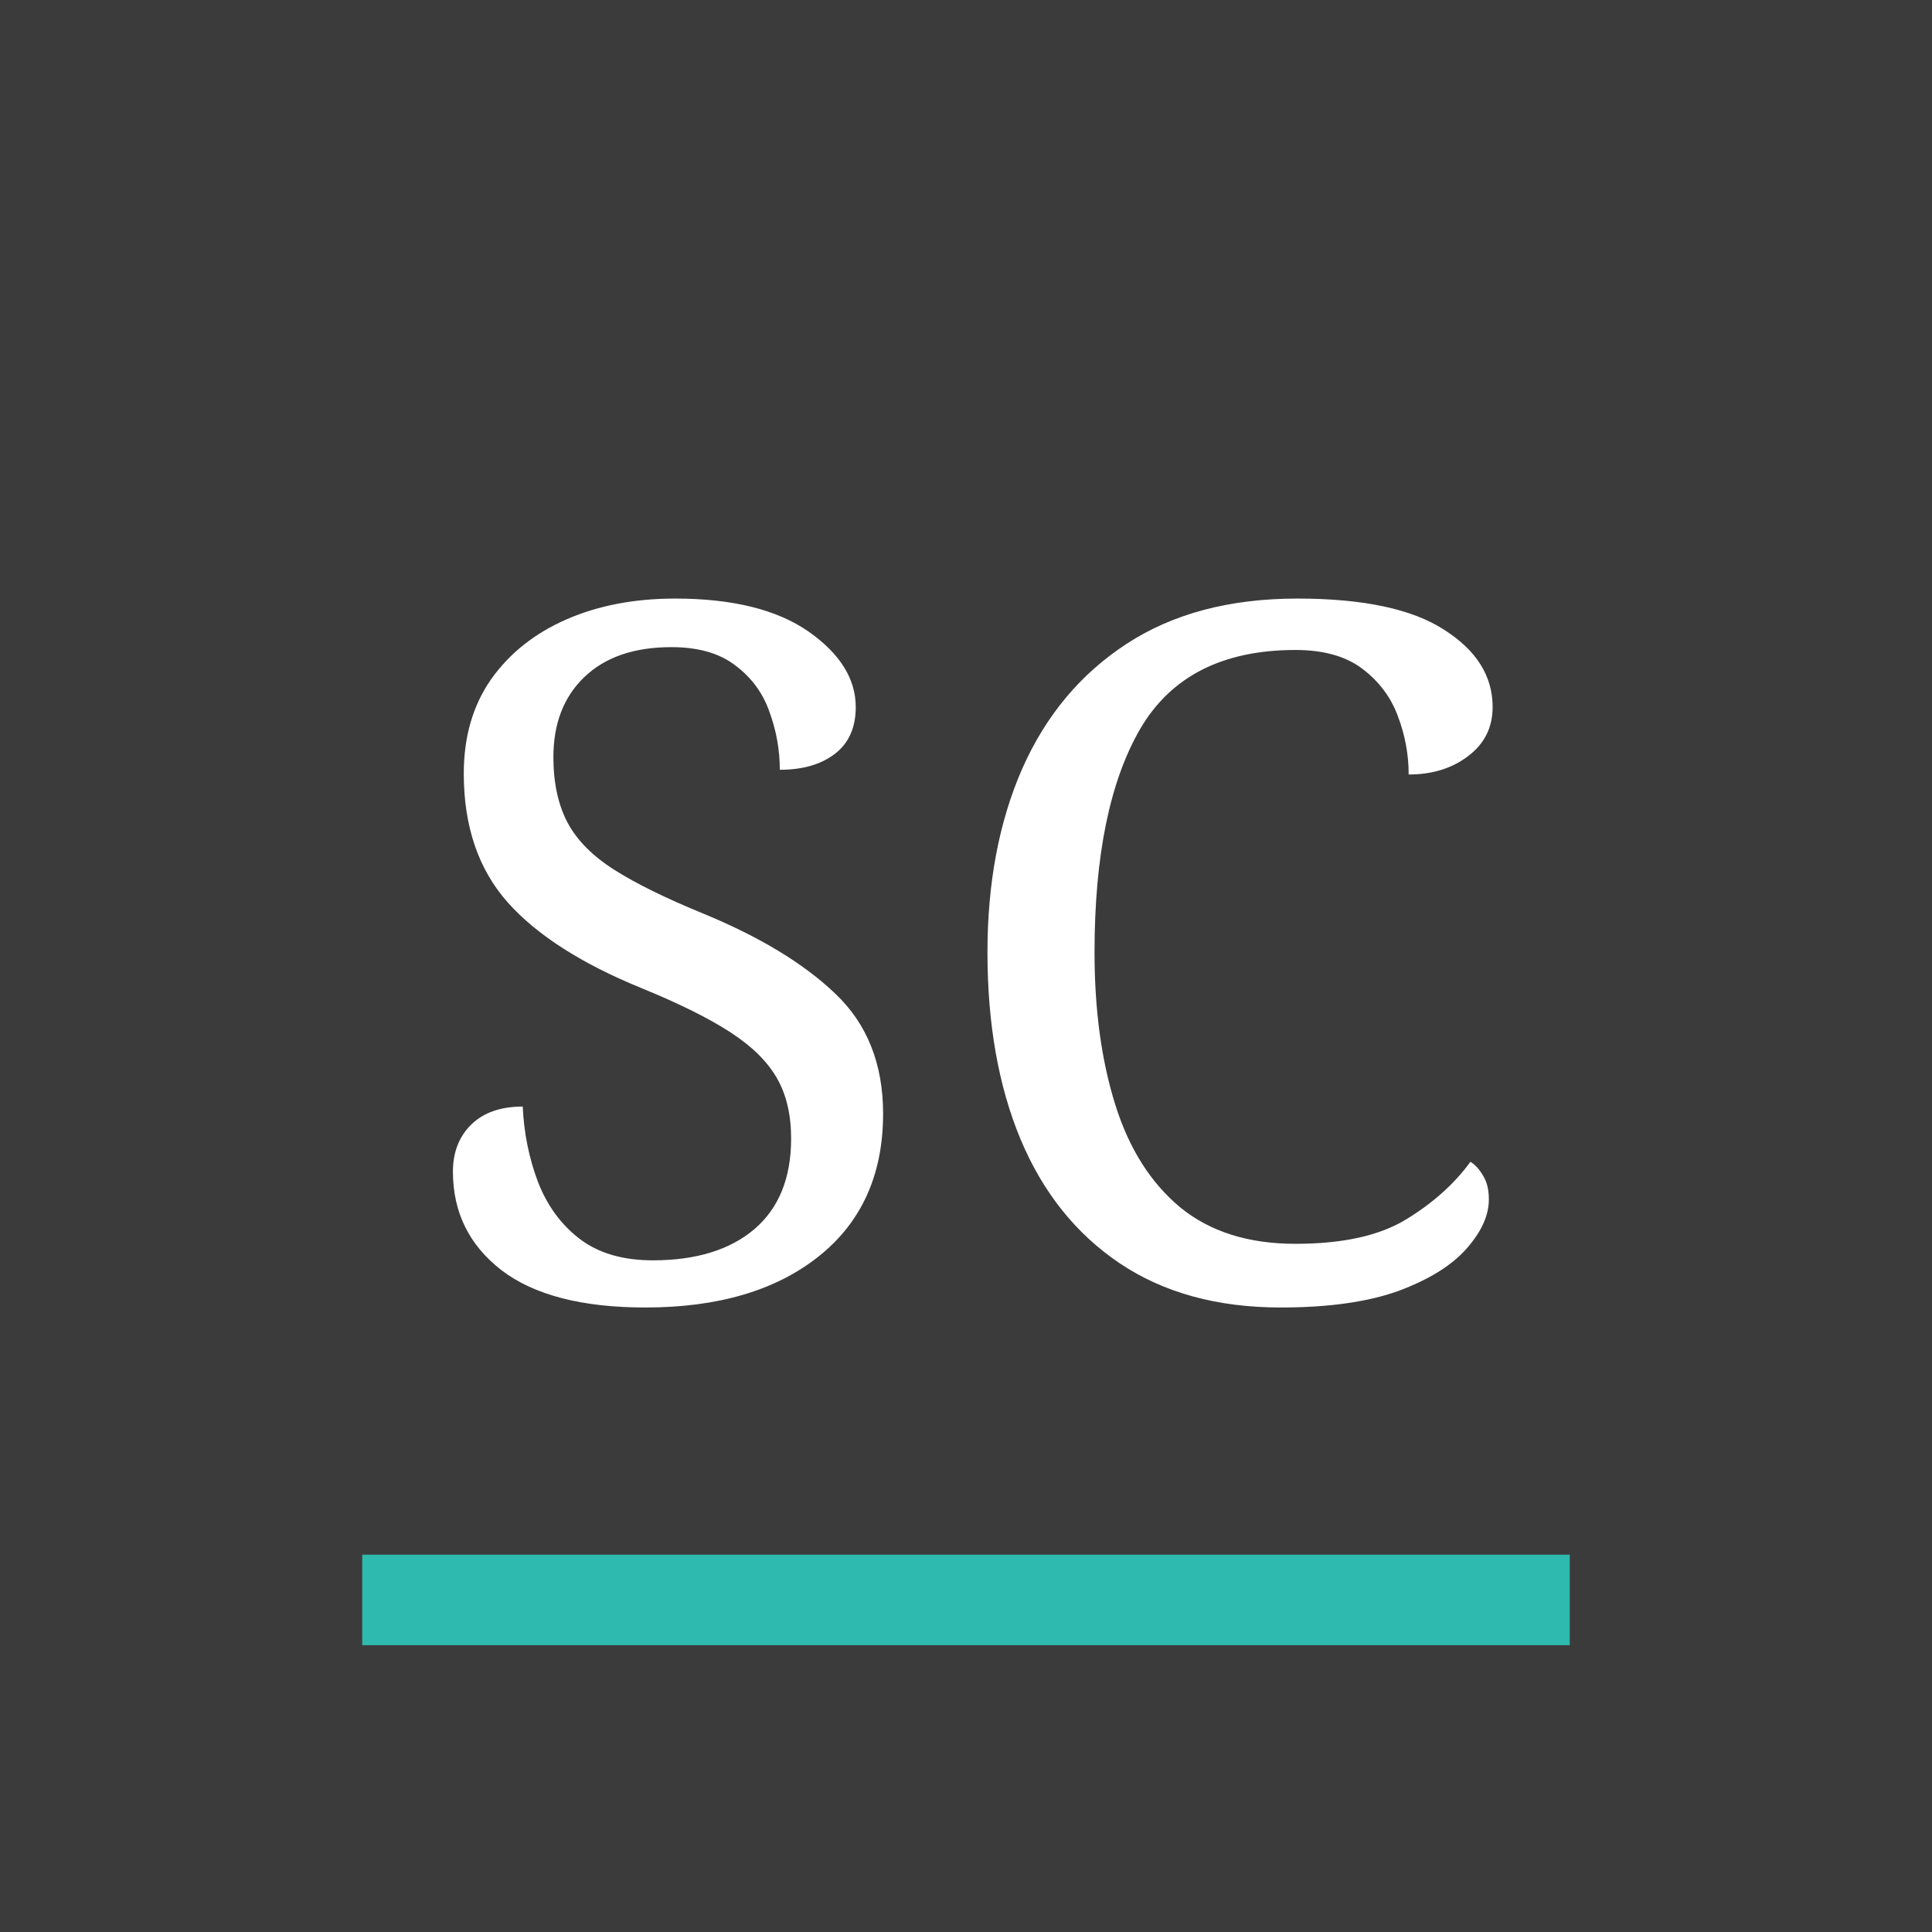
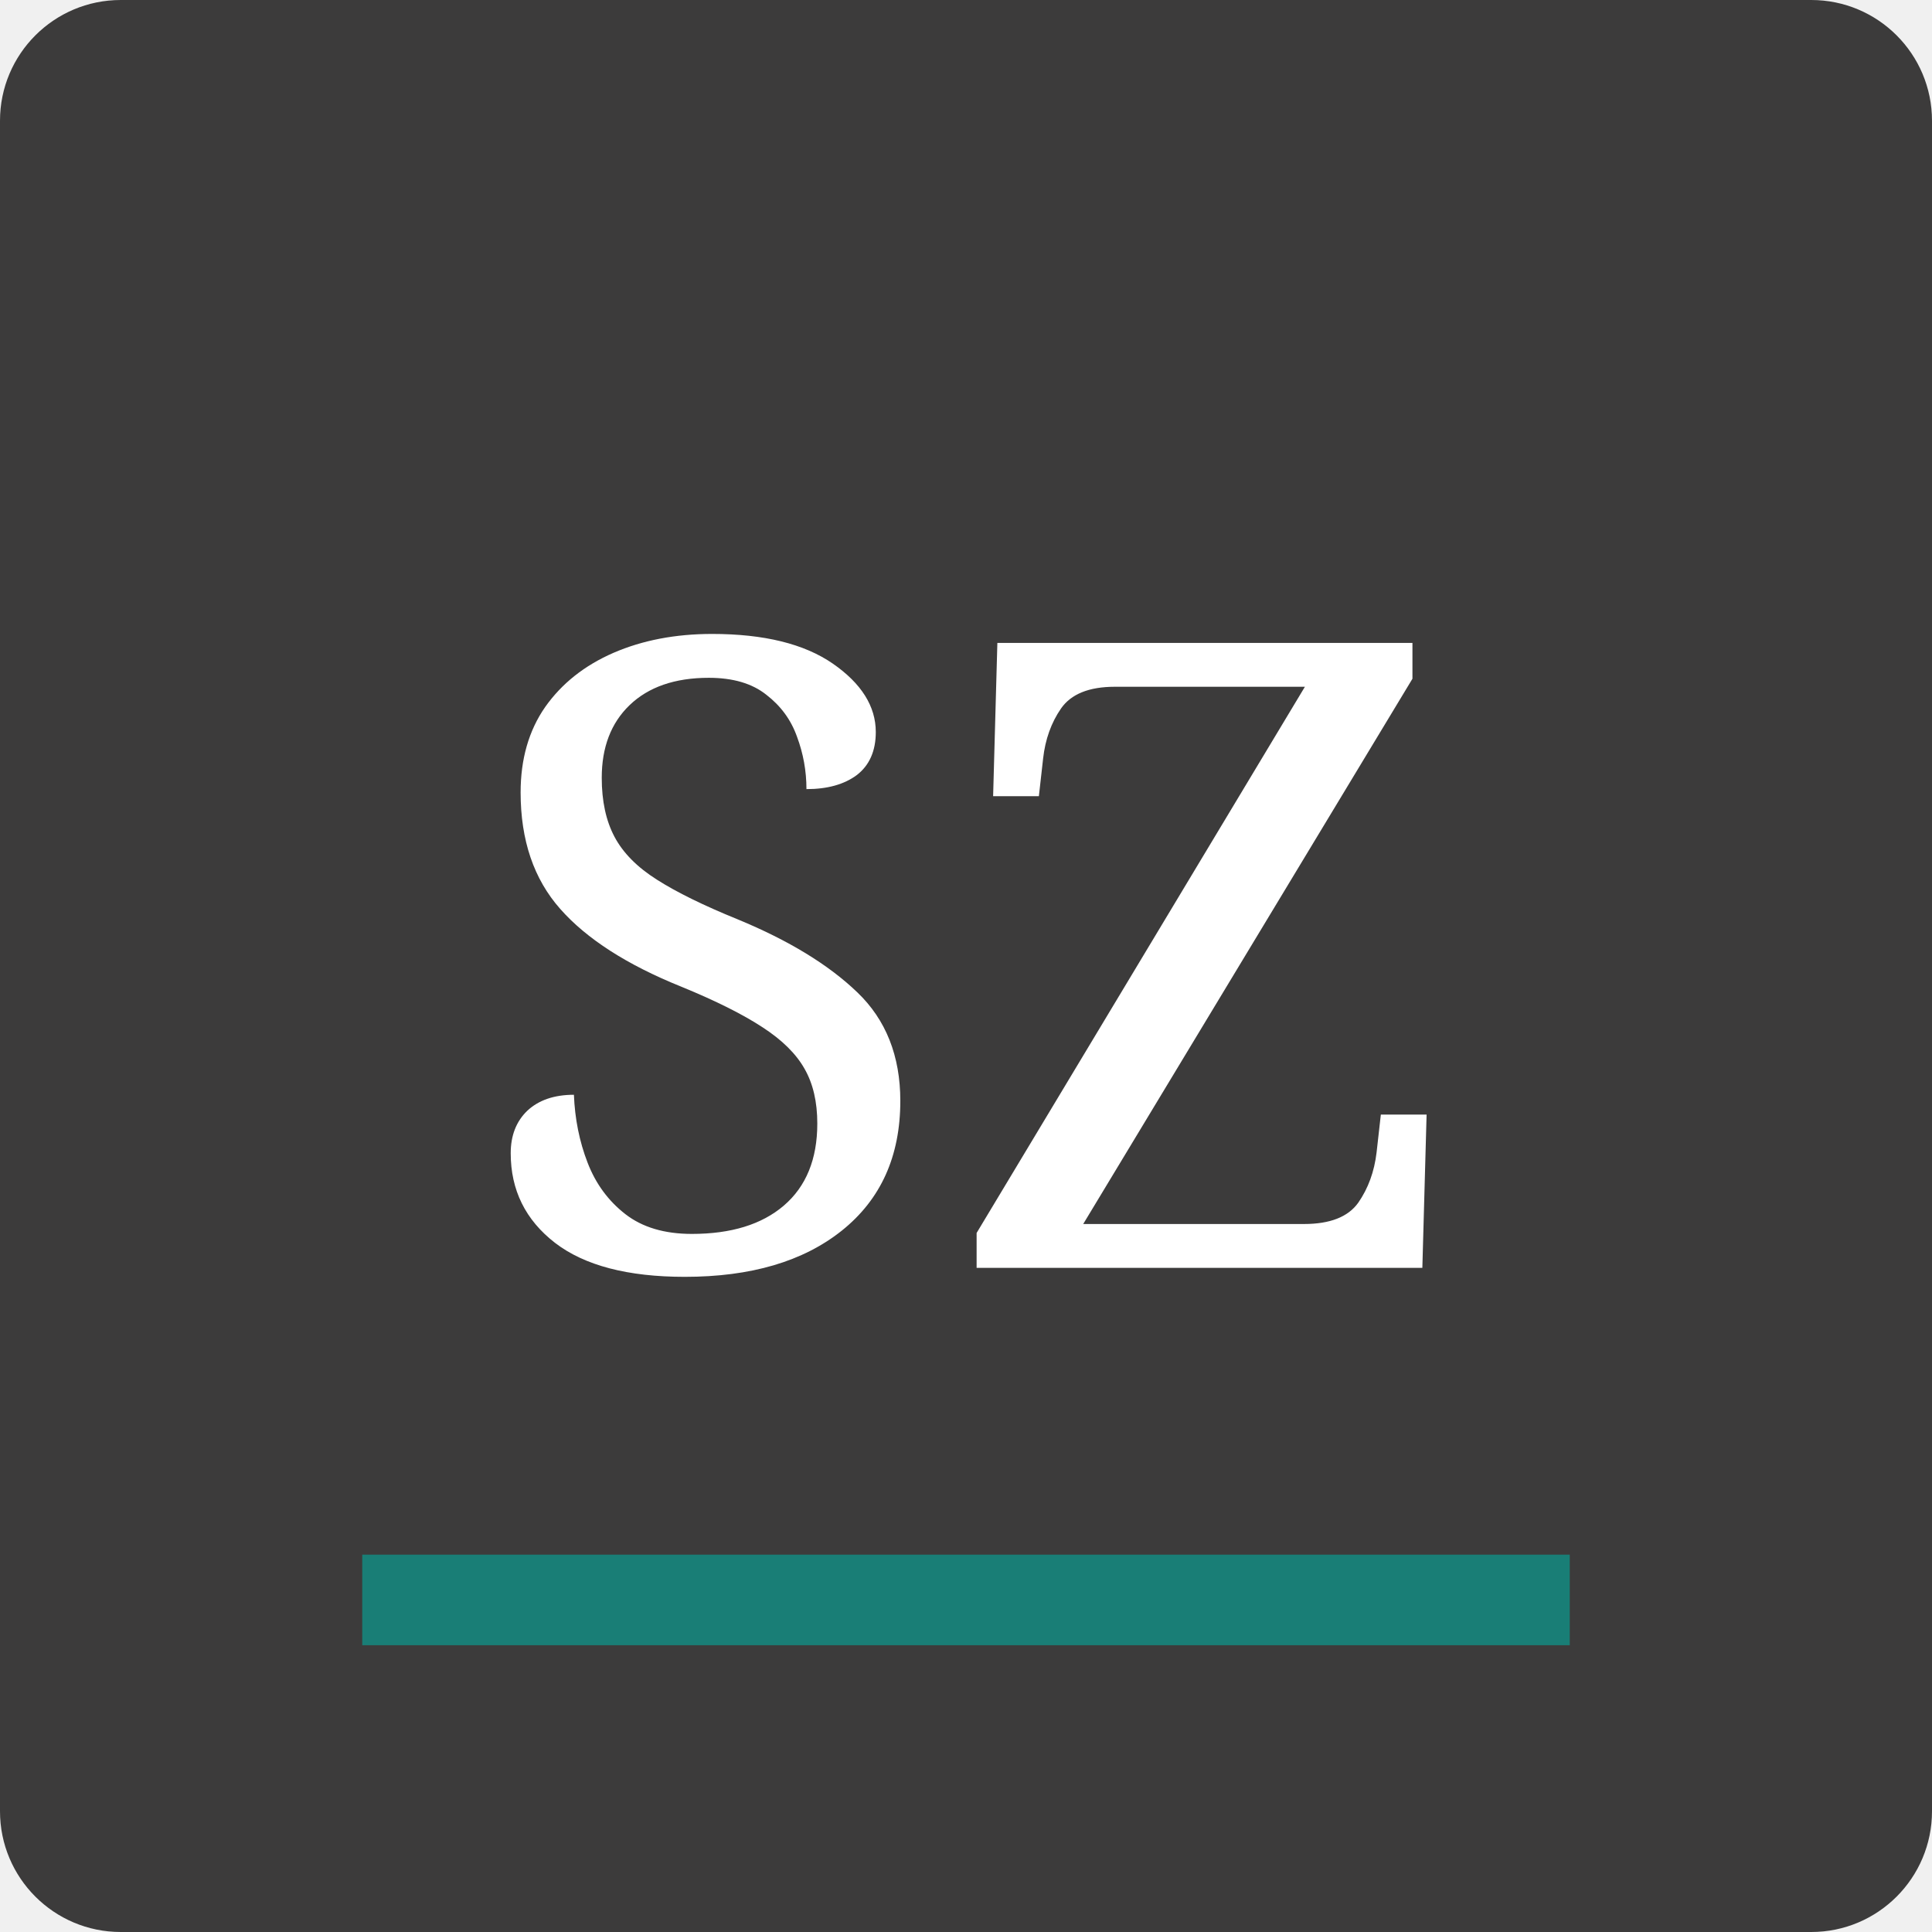
<svg xmlns="http://www.w3.org/2000/svg" viewBox="0 0 64 64">
-   <rect width="64" height="64" fill="#3c3b3b" />
-   <text x="32" y="43" font-family="Georgia,serif" font-size="32" text-anchor="middle" fill="#fff">SC</text>
-   <path d="M12 53H52" stroke="#2ebaae" stroke-width="3" />
+   <rect width="64" height="64" rx="4" fill="#3c3b3b" />
+   <text x="32" y="42" font-family="Georgia,serif" font-size="29" text-anchor="middle" fill="#fff">SZ</text>
+   <path d="M12 53H52" stroke="#197e76" stroke-width="3" />
</svg>
